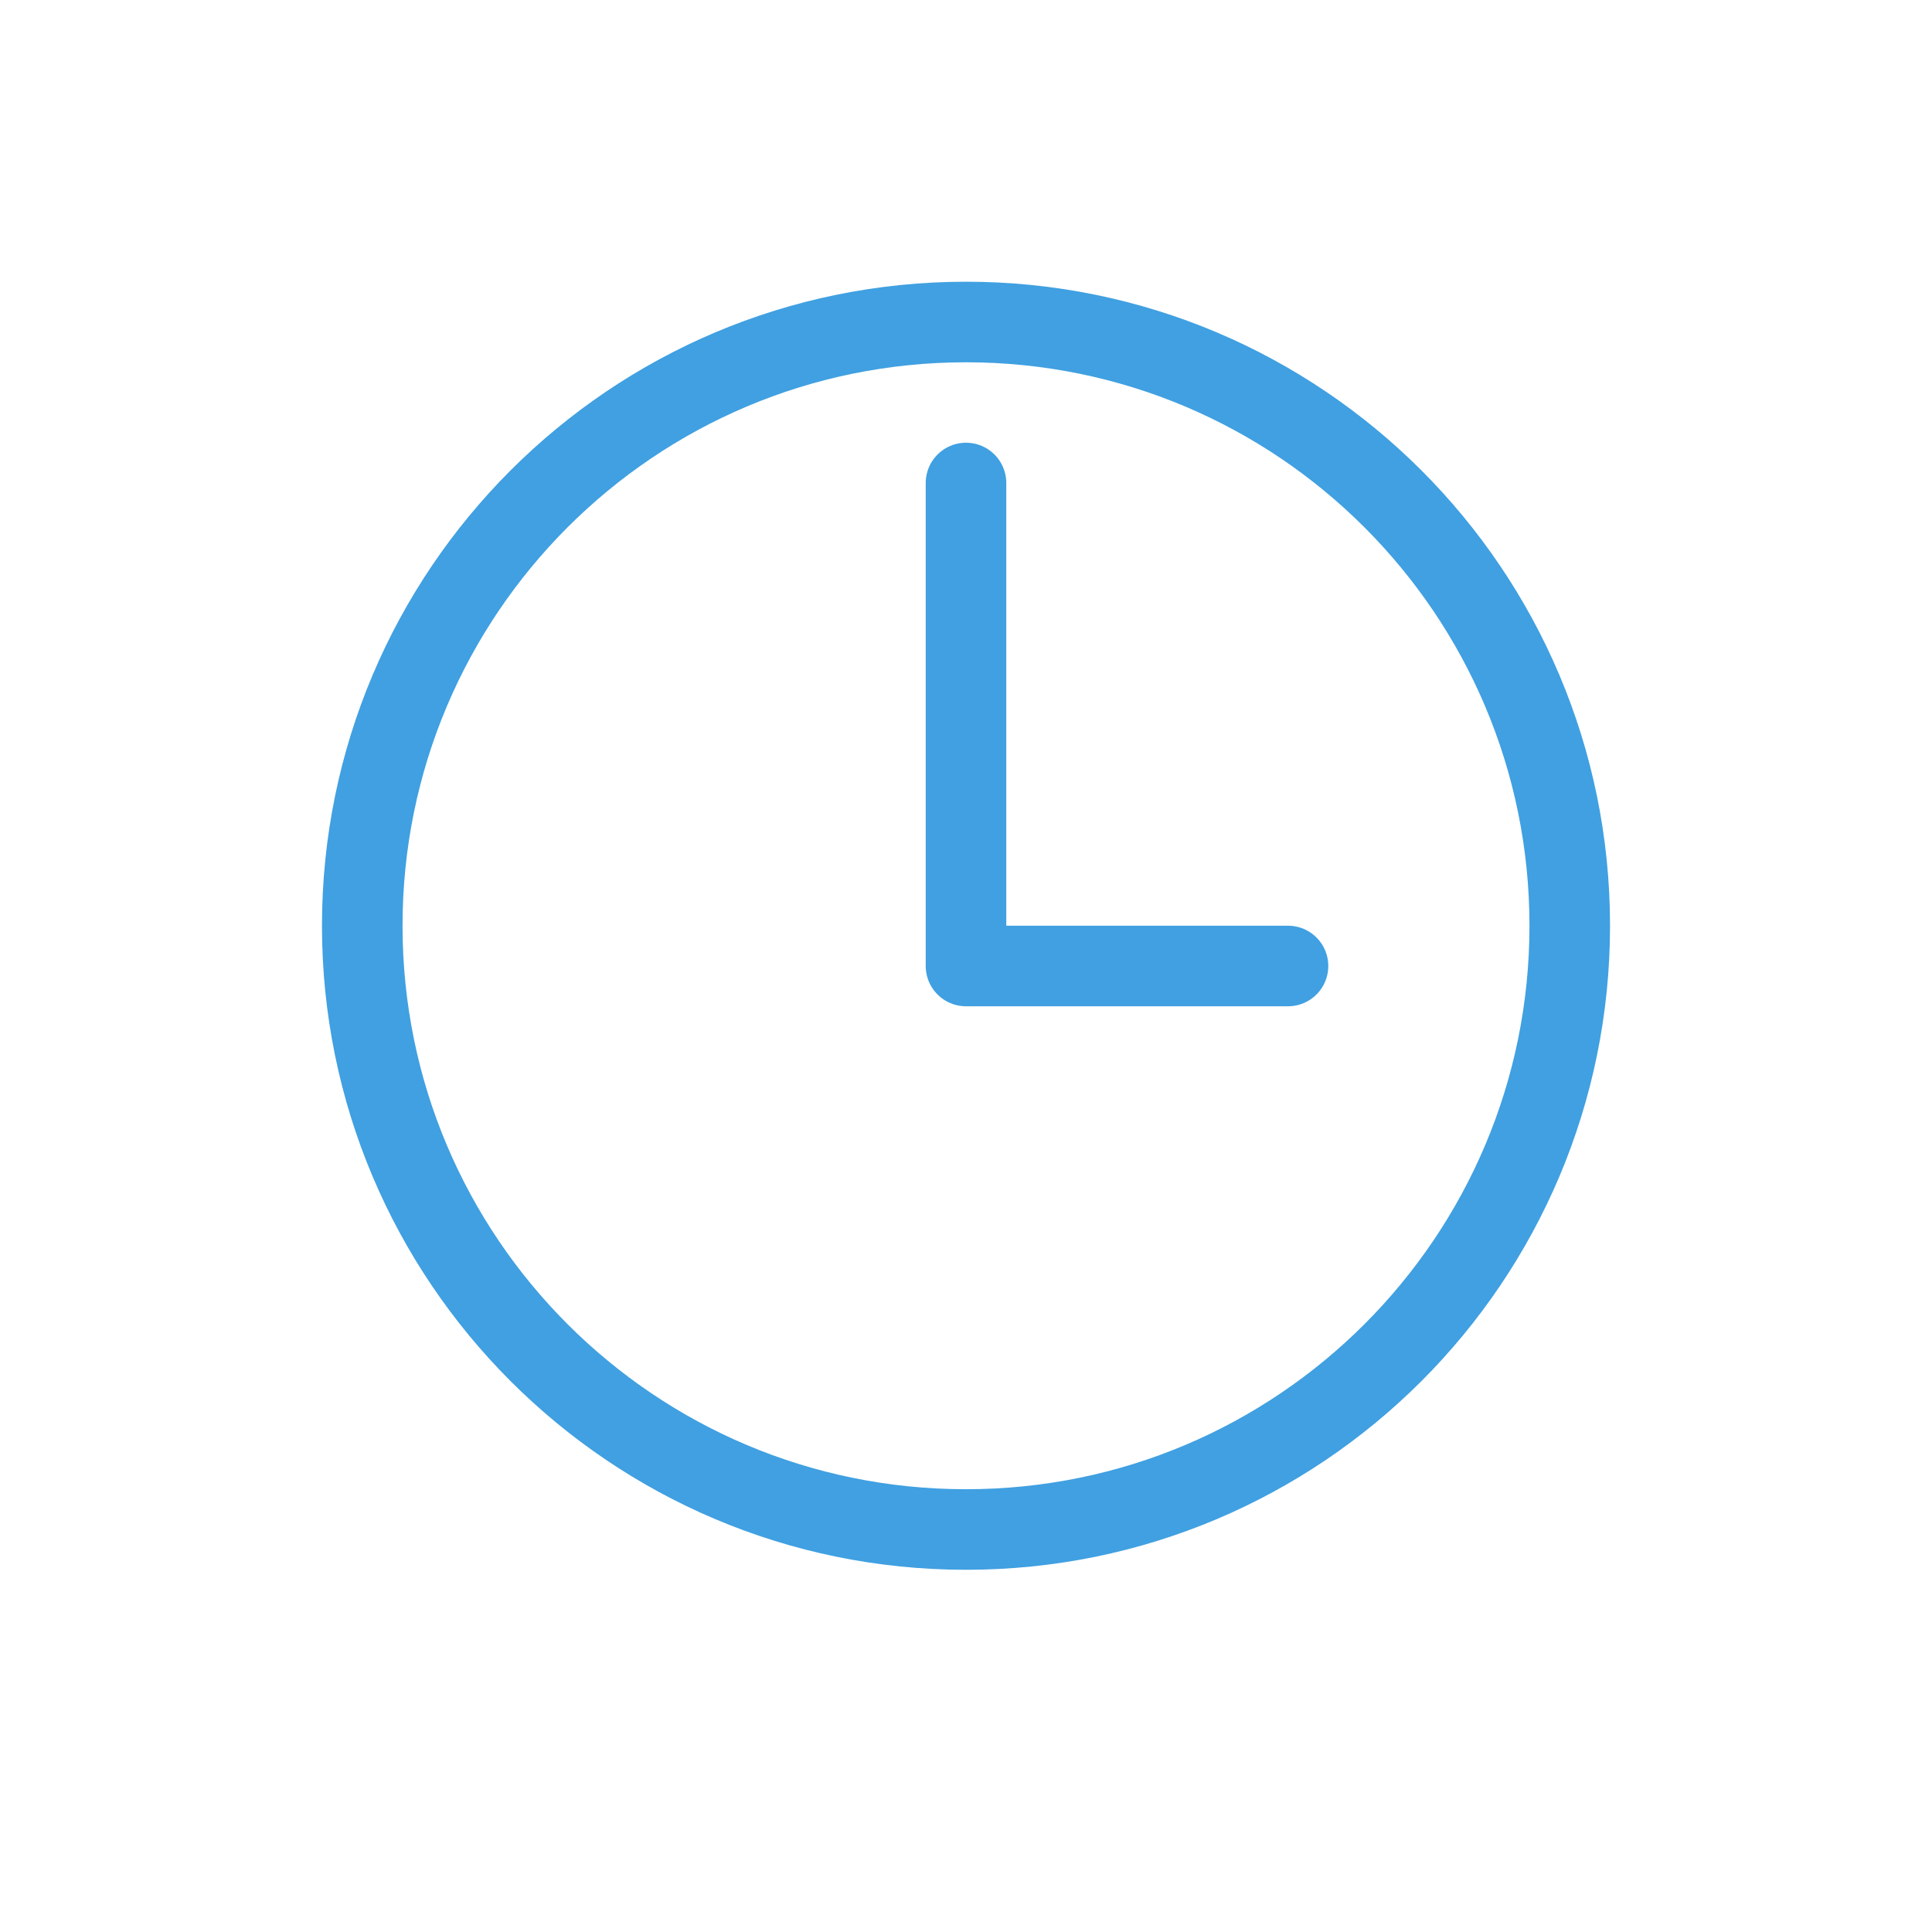
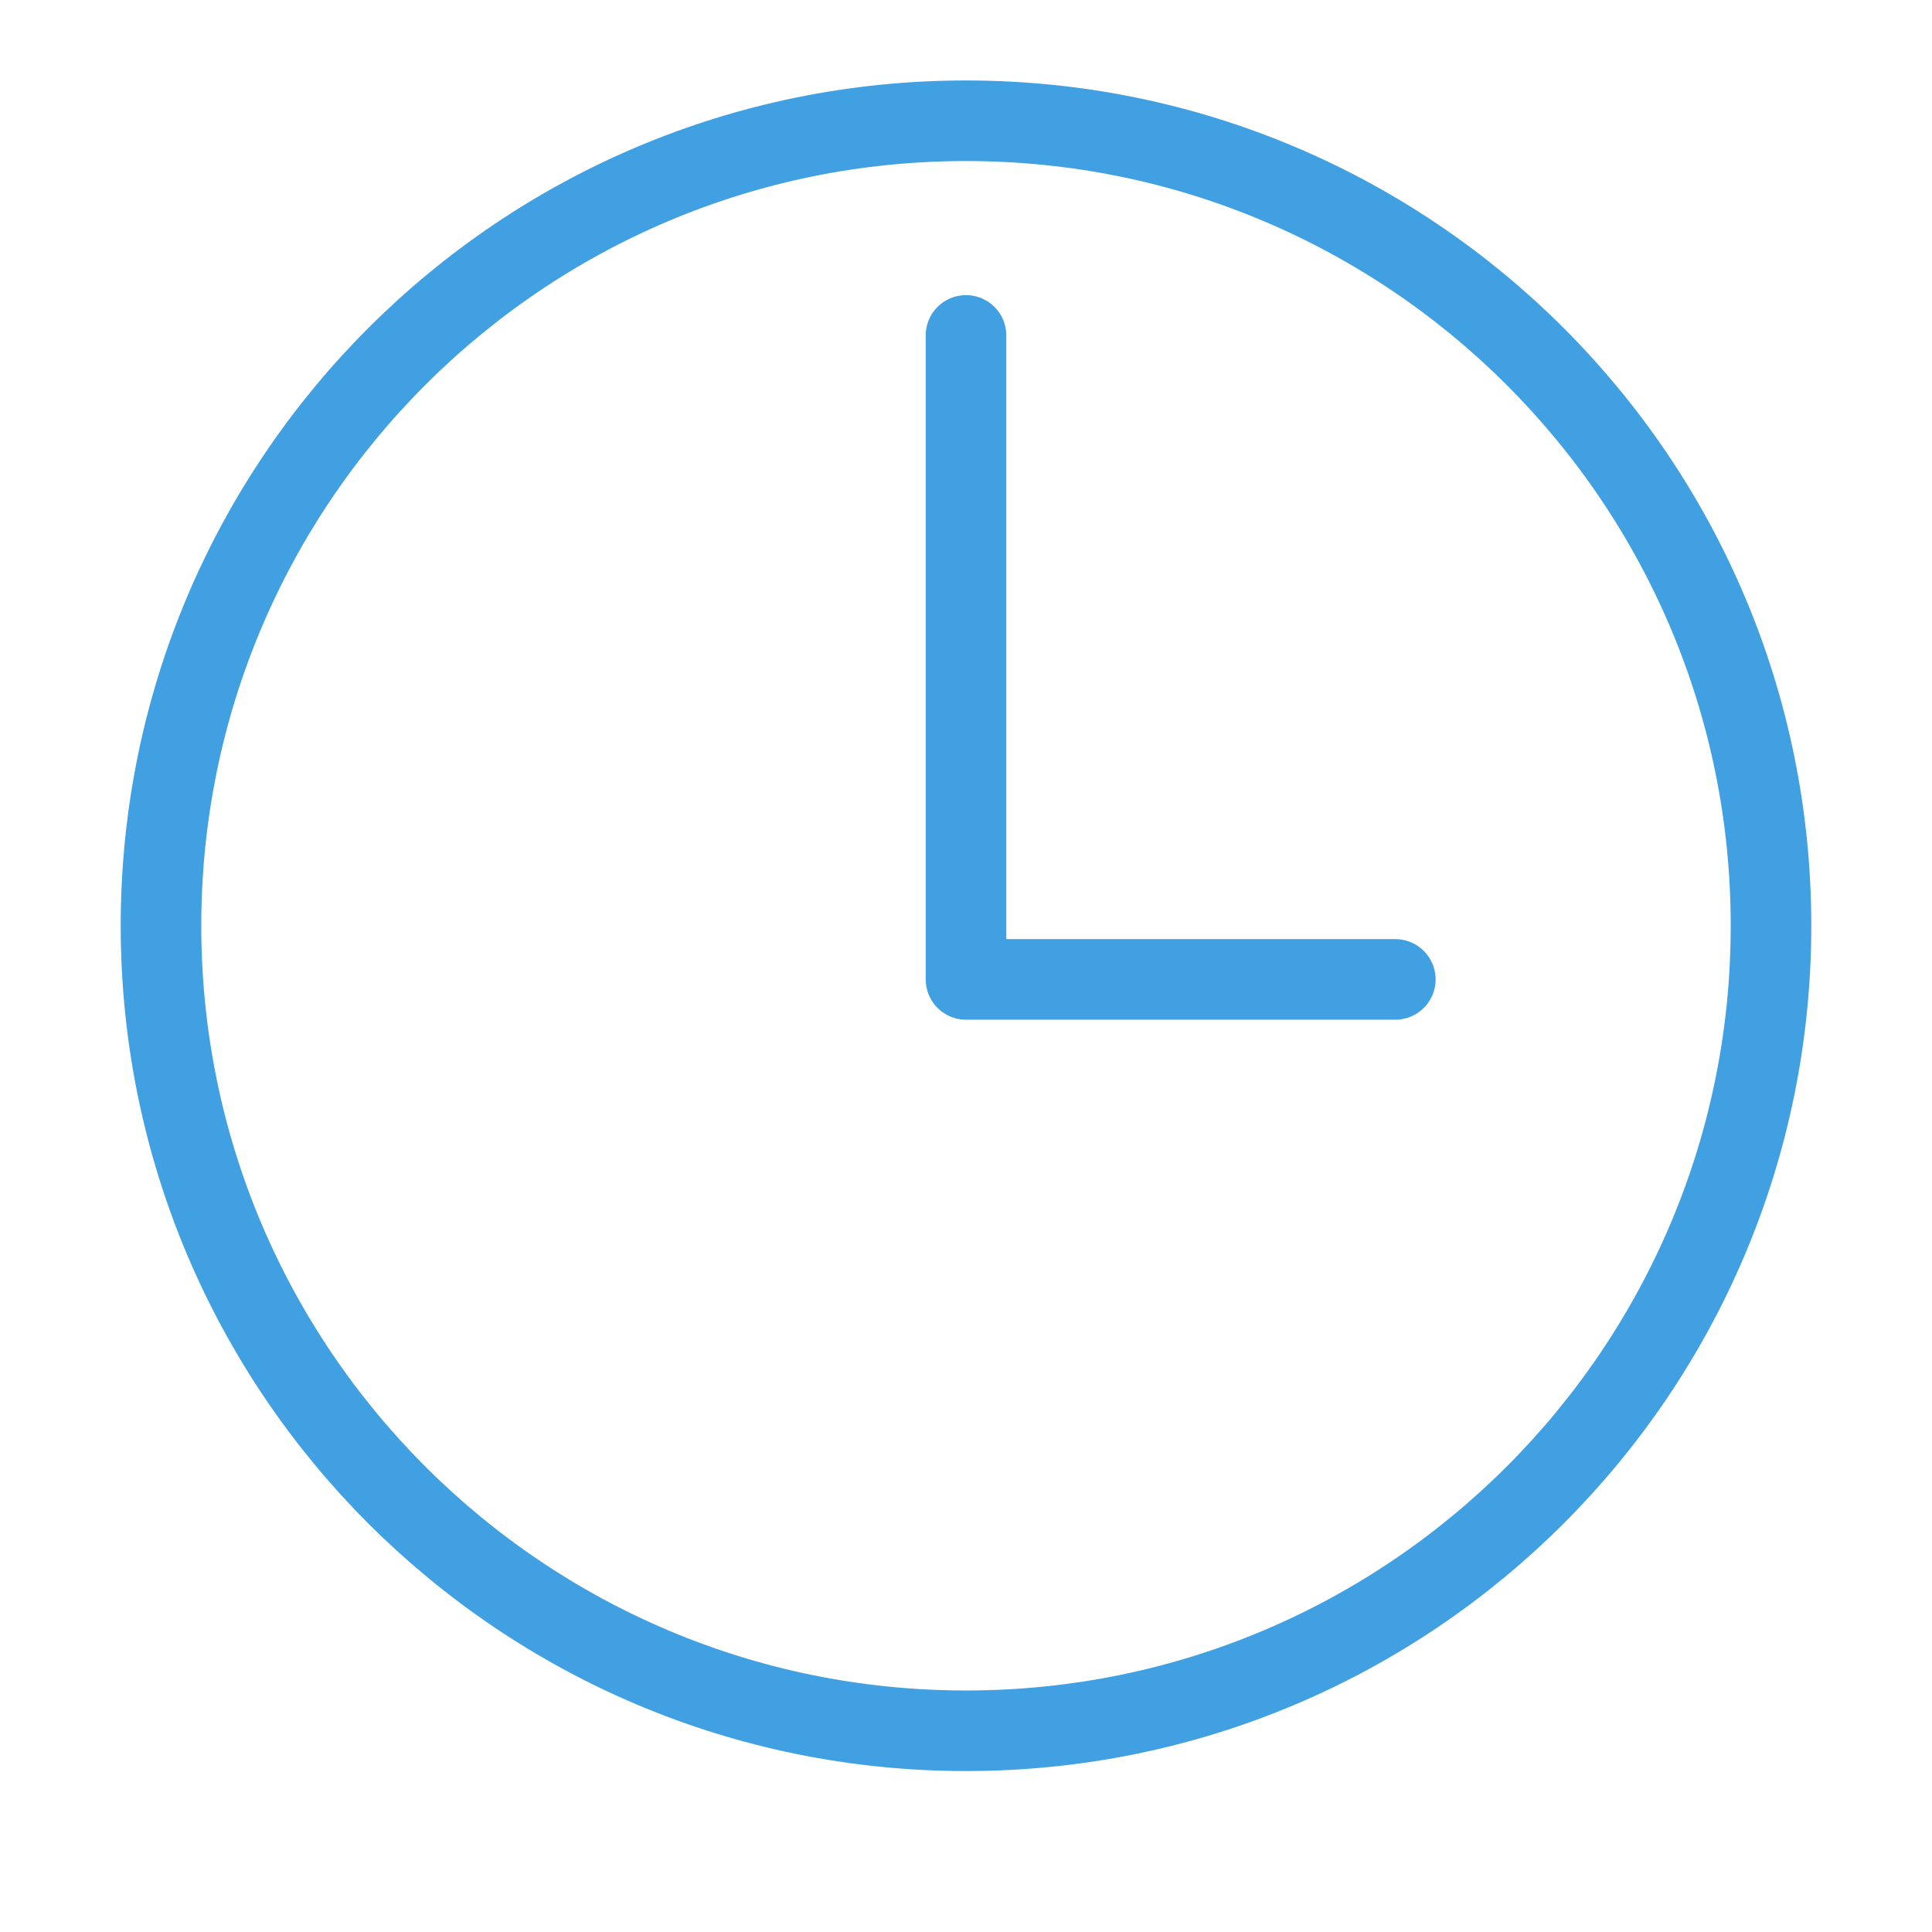
<svg xmlns="http://www.w3.org/2000/svg" width="100%" height="100%" viewBox="0 0 100 100" version="1.1" xml:space="preserve" style="fill-rule:evenodd;clip-rule:evenodd;stroke-linecap:round;stroke-linejoin:round;stroke-miterlimit:1.5;">
  <g id="selectAll" />
  <g id="garbageCan" />
  <g id="attribute" />
  <g id="playAdd" />
  <g id="checked" />
  <g id="check" />
  <g id="fullScreen" />
  <g id="loop" />
  <g id="loopSingle" />
  <g id="more" />
  <g id="random" />
  <g id="play" />
  <g id="playNext" />
  <g id="playPrevious" />
  <g id="search" />
  <g id="playing" />
  <g id="clock">
-     <circle cx="50" cy="47.917" r="31.25" style="fill:none;stroke:#40a0e1;stroke-width:4.17px;" />
-     <path d="M50,25l0,25l16.667,0" style="fill:none;stroke:#40a0e1;stroke-width:4.17px;" />
+     <circle cx="50" cy="47.917" r="41.667" style="fill:none;stroke:#40a0e1;stroke-width:4.17px;" />
+     <path d="M50,17.361l0,33.333l22.222,0" style="fill:none;stroke:#40a0e1;stroke-width:4.17px;" />
  </g>
  <g id="back" />
  <g id="close" />
  <g id="menu" />
  <g id="playList" />
  <g id="musicNote" />
+   <path id="settings" d="M-65.095,114.202c-7.115,1.09 -13.861,3.884 -19.662,8.144c2.477,3.374 4.262,7.081 5.354,11.121c-1.367,1.159 -2.637,2.429 -3.796,3.797c-4.041,-1.093 -7.748,-2.878 -11.121,-5.355c-4.26,5.802 -7.055,12.548 -8.145,19.662c4.138,0.634 8.021,1.993 11.651,4.078c-0.148,1.786 -0.148,3.582 -0,5.369c-3.63,2.084 -7.513,3.443 -11.651,4.077c1.09,7.115 3.885,13.861 8.145,19.662c3.373,-2.477 7.08,-4.262 11.121,-5.354c1.159,1.367 2.429,2.637 3.796,3.796c-1.092,4.041 -2.877,7.748 -5.354,11.121c5.801,4.26 12.547,7.055 19.662,8.145c0.634,-4.138 1.993,-8.021 4.077,-11.651c1.787,0.148 3.583,0.148 5.369,0c2.085,3.63 3.444,7.513 4.078,11.651c7.114,-1.09 13.86,-3.885 19.662,-8.145c-2.477,-3.373 -4.262,-7.08 -5.355,-11.121c1.368,-1.159 2.638,-2.429 3.797,-3.796c4.04,1.092 7.747,2.877 11.121,5.354c4.26,-5.801 7.054,-12.547 8.144,-19.662c-4.137,-0.634 -8.021,-1.993 -11.65,-4.077c0.147,-1.787 0.147,-3.583 -0,-5.369c3.629,-2.085 7.513,-3.444 11.65,-4.078c-1.09,-7.114 -3.884,-13.86 -8.144,-19.662c-3.374,2.477 -7.081,4.262 -11.121,5.355c-1.159,-1.368 -2.429,-2.638 -3.797,-3.797c1.093,-4.04 2.878,-7.747 5.355,-11.121c-5.802,-4.26 -12.548,-7.054 -19.662,-8.144c-0.634,4.137 -1.993,8.021 -4.078,11.65c-1.786,-0.147 -3.582,-0.147 -5.369,0c-2.084,-3.629 -3.443,-7.513 -4.077,-11.65Zm0.269,28.457c8.651,-3.583 18.584,0.531 22.167,9.182c3.583,8.651 -0.531,18.583 -9.182,22.167c-8.651,3.583 -18.583,-0.531 -22.167,-9.182c-3.583,-8.651 0.531,-18.584 9.182,-22.167Z" style="fill:none;stroke:#40a0e1;stroke-width:4.17px;" />
  <g id="plus" />
  <g id="scaleToMinimal" />
  <g id="album" />
  <g id="pause" />
  <g id="pen" />
  <g id="flat" />
</svg>
